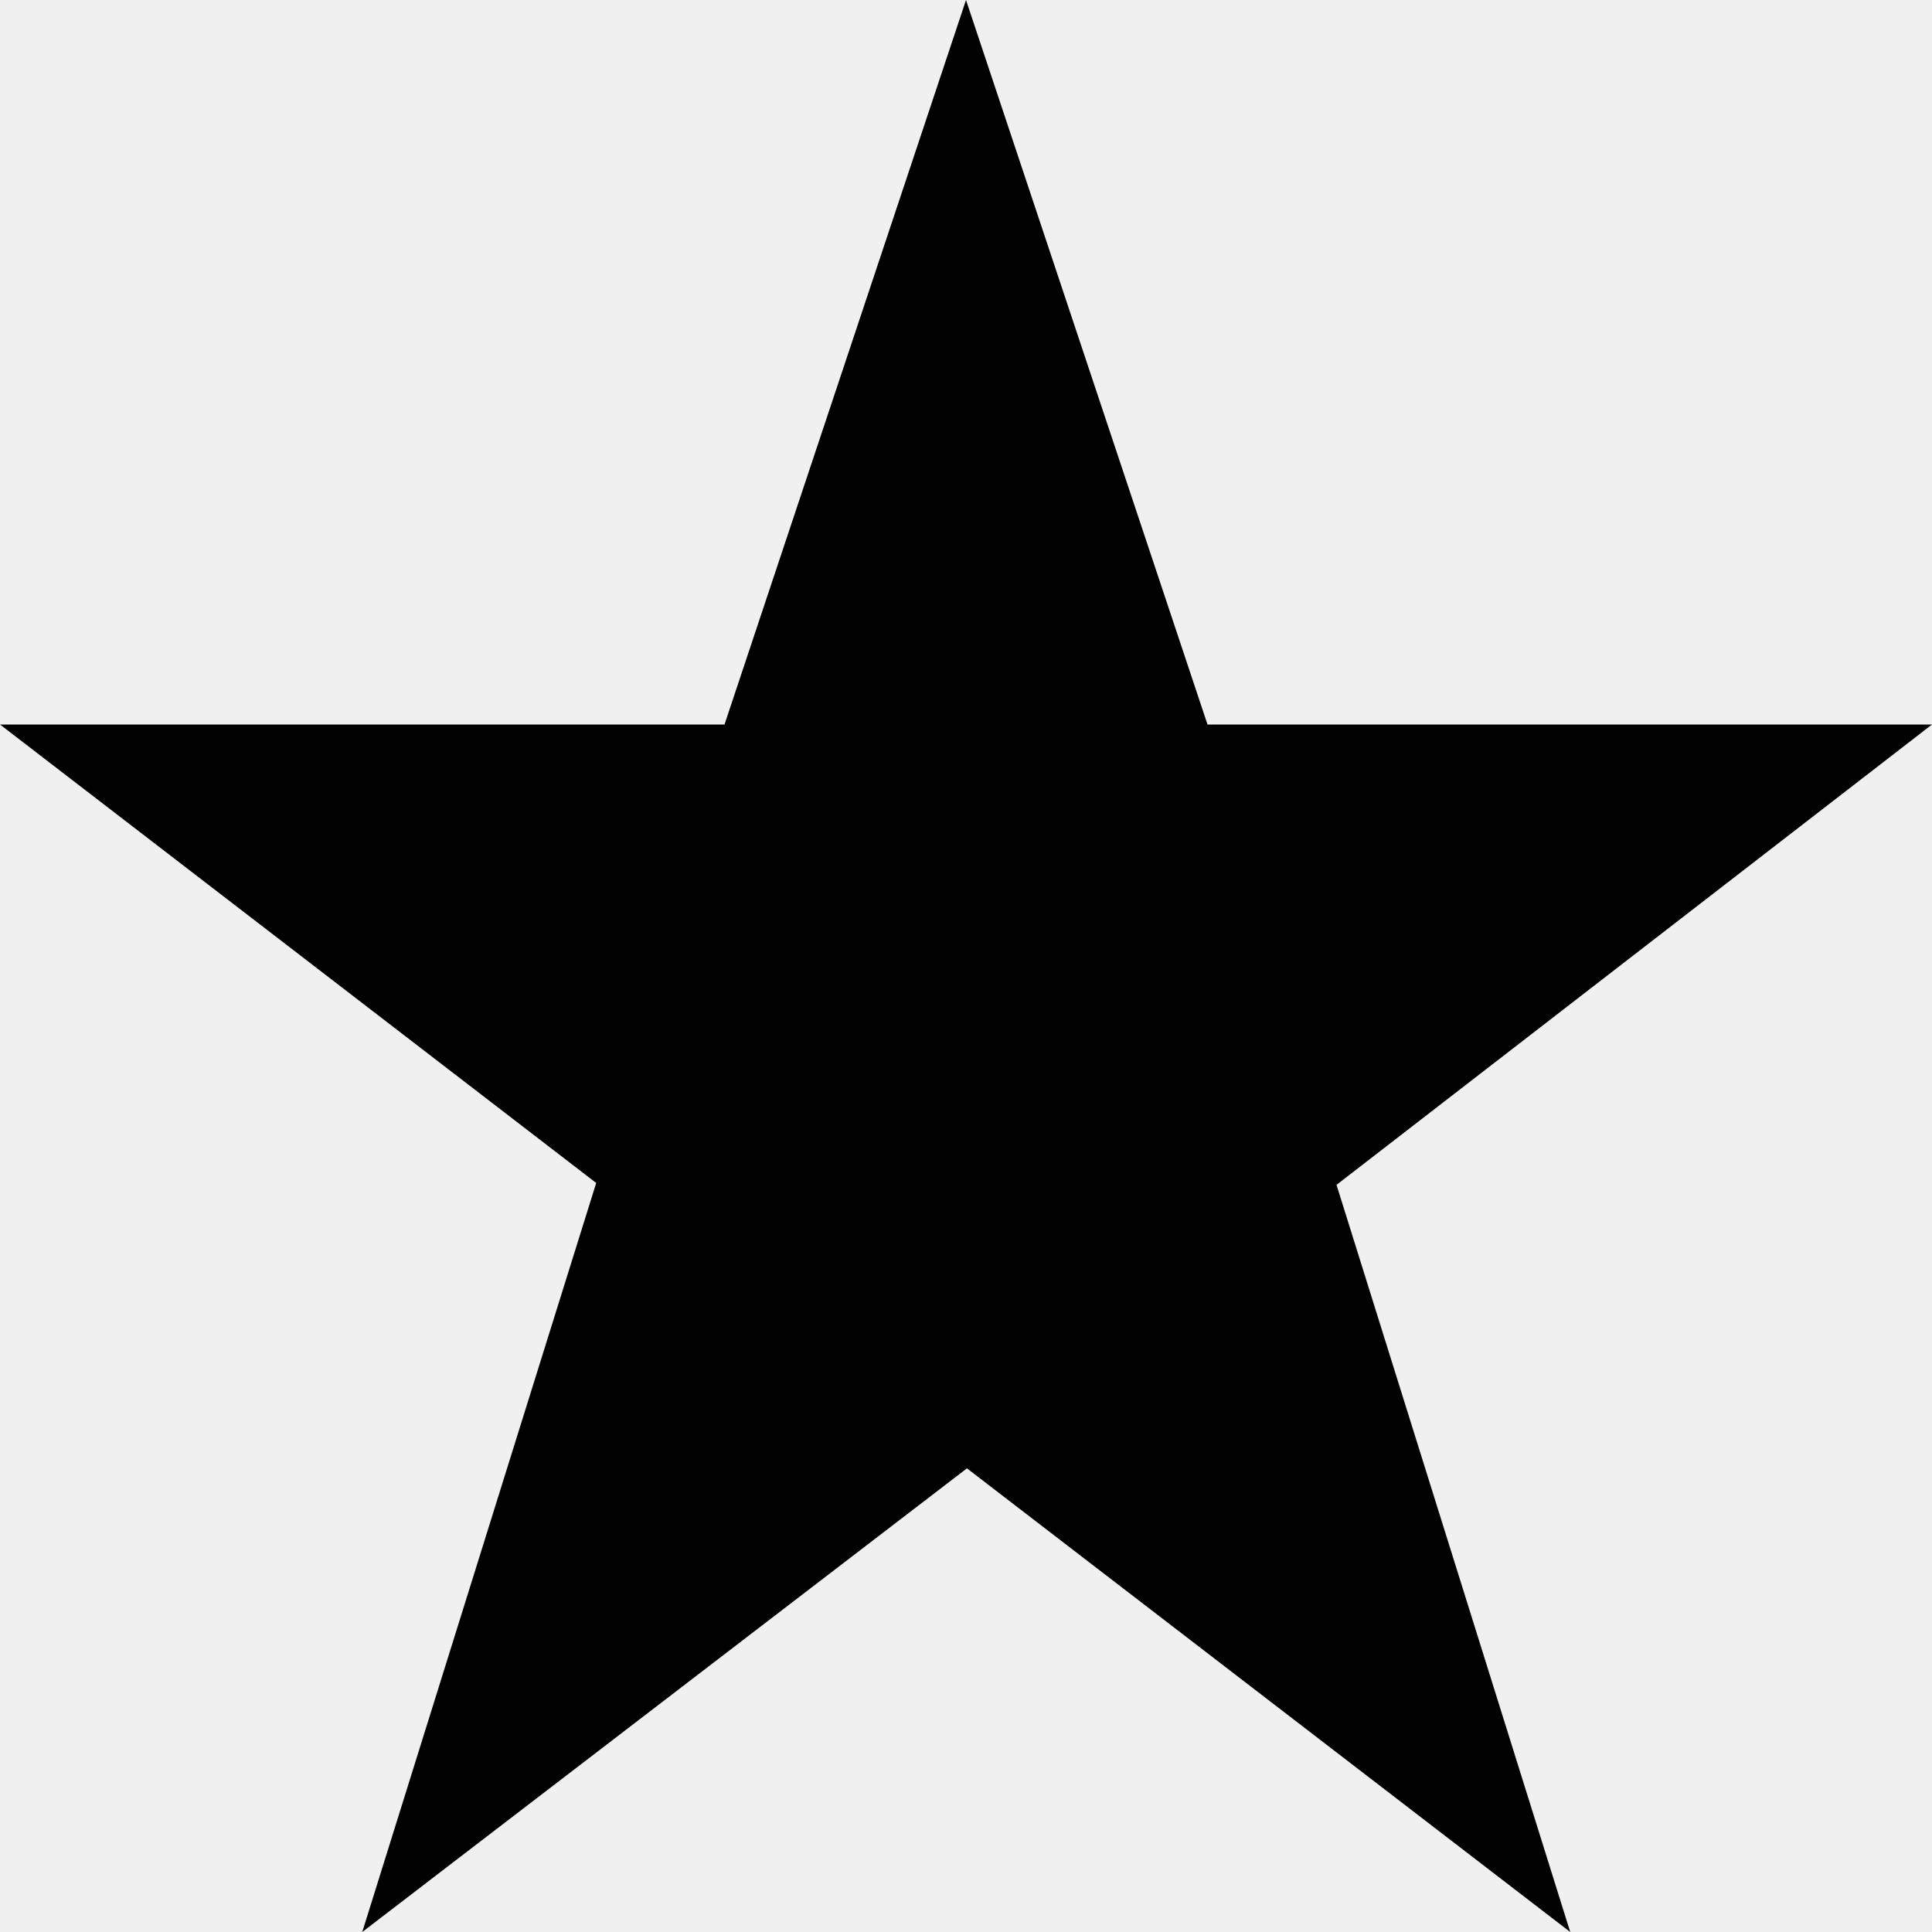
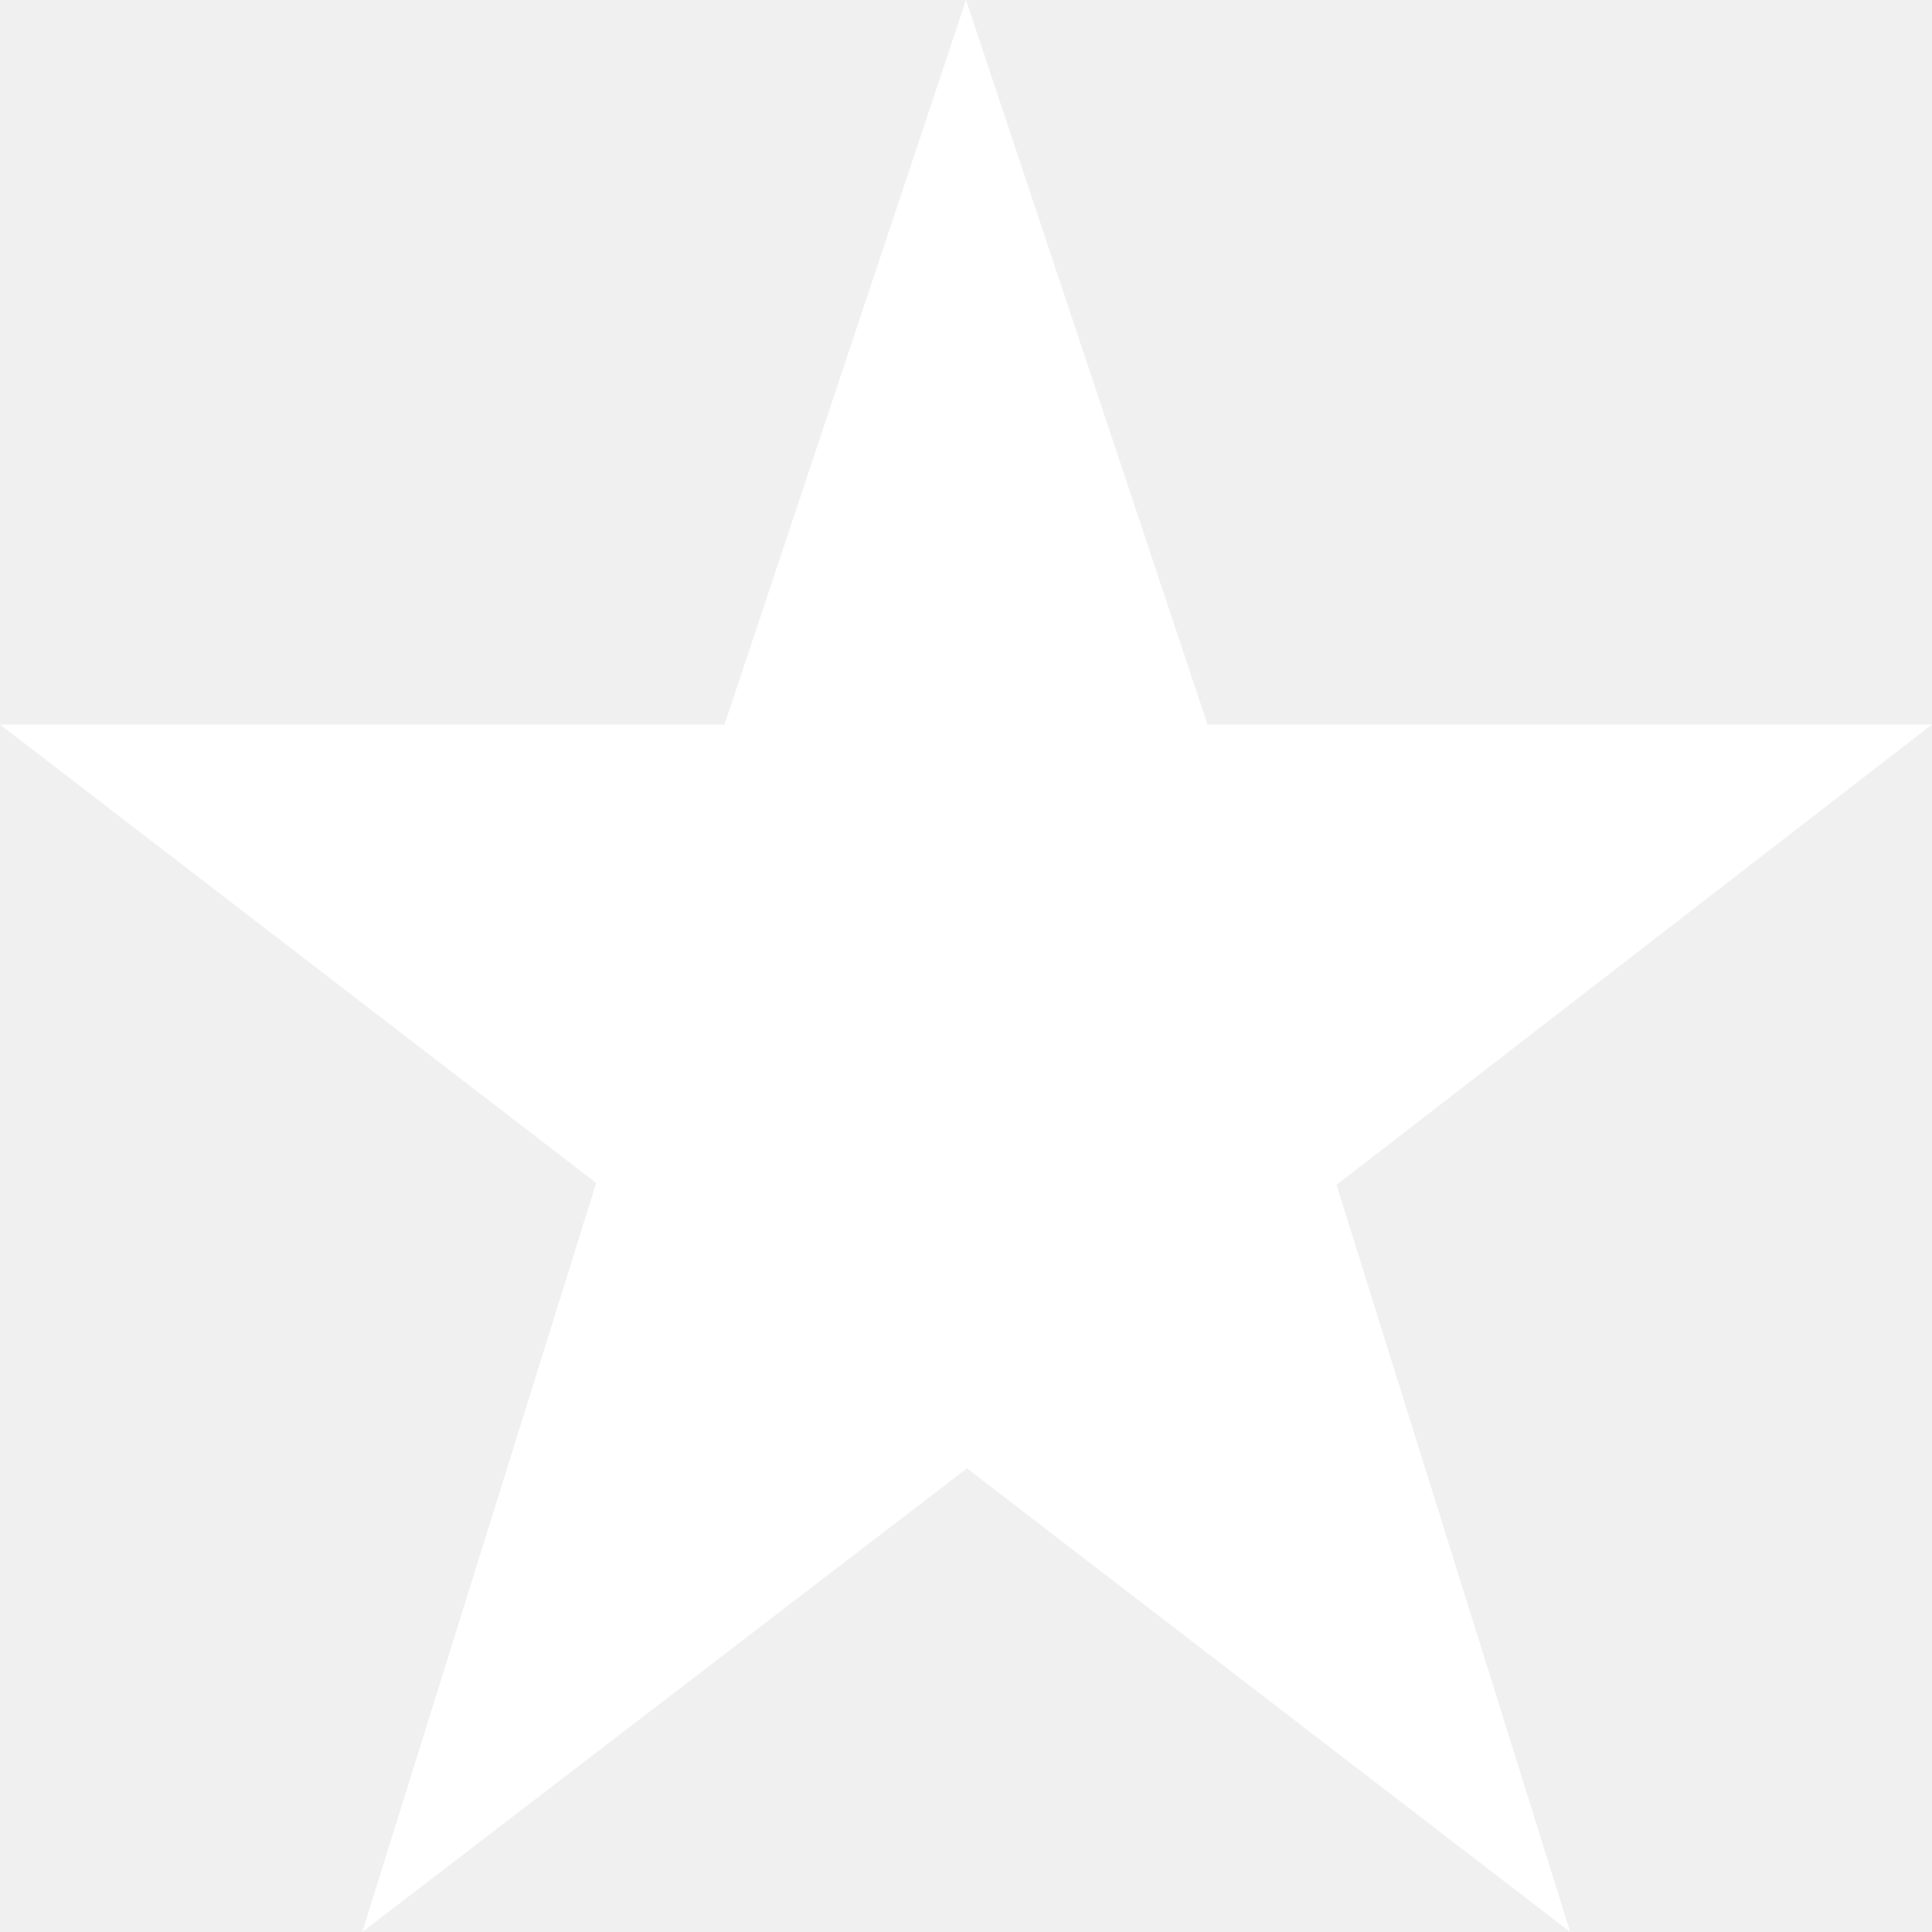
- <svg xmlns="http://www.w3.org/2000/svg" version="1.1" id="Layer_1" x="0px" y="0px" width="100px" height="100px" viewBox="0 0 100 100" style="enable-background:new 0 0 100 100;" xml:space="preserve">
+ <svg xmlns="http://www.w3.org/2000/svg" version="1.1" id="Layer_1" x="0px" y="0px" width="100px" height="100px" viewBox="0 0 100 100" enable-background="new 0 0 100 100" xml:space="preserve">
  <g>
-     <polygon style="fill:#010101;" points="69.178,61.328 100,37.5 62.5,37.5 50,0 37.5,37.5 0,37.5 30.859,61.23 18.75,100    50.049,76.001 81.274,100  " />
+     <polygon fill="#FFFFFF" points="69.178,61.328 100,37.5 62.5,37.5 50,0 37.5,37.5 0,37.5 30.859,61.23 18.75,100 50.049,76.001    81.273,100  " />
  </g>
</svg>
